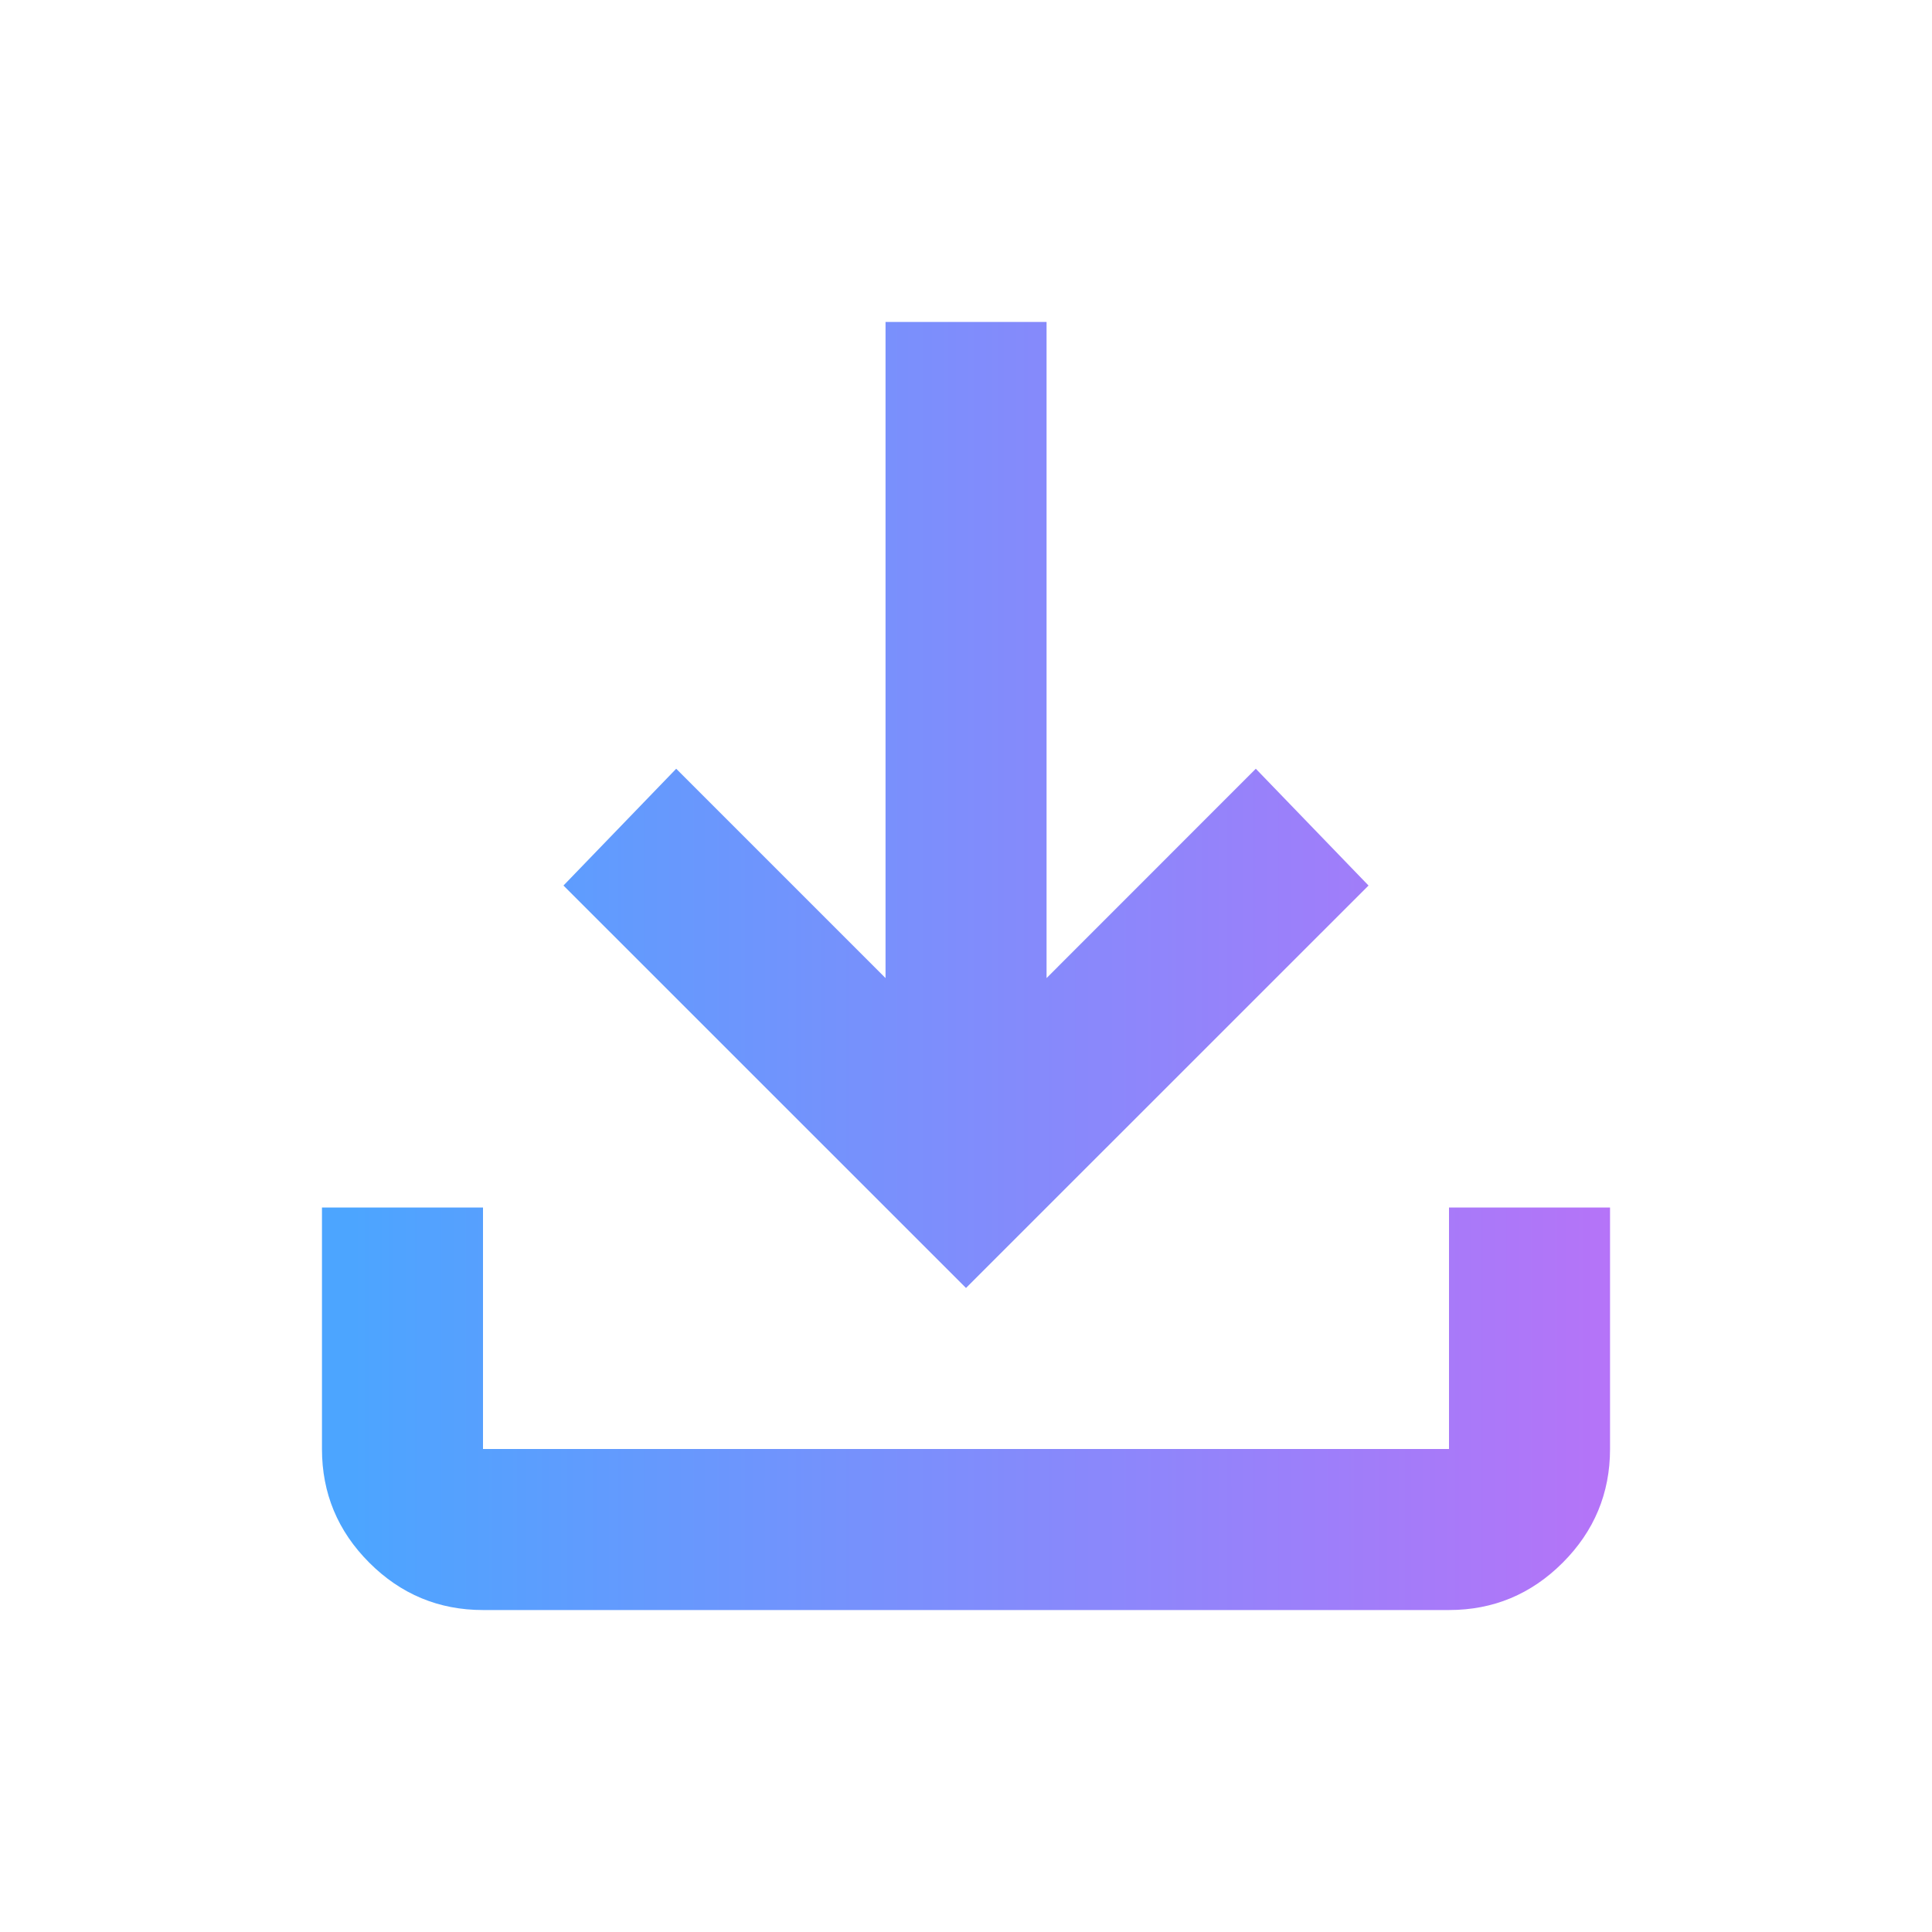
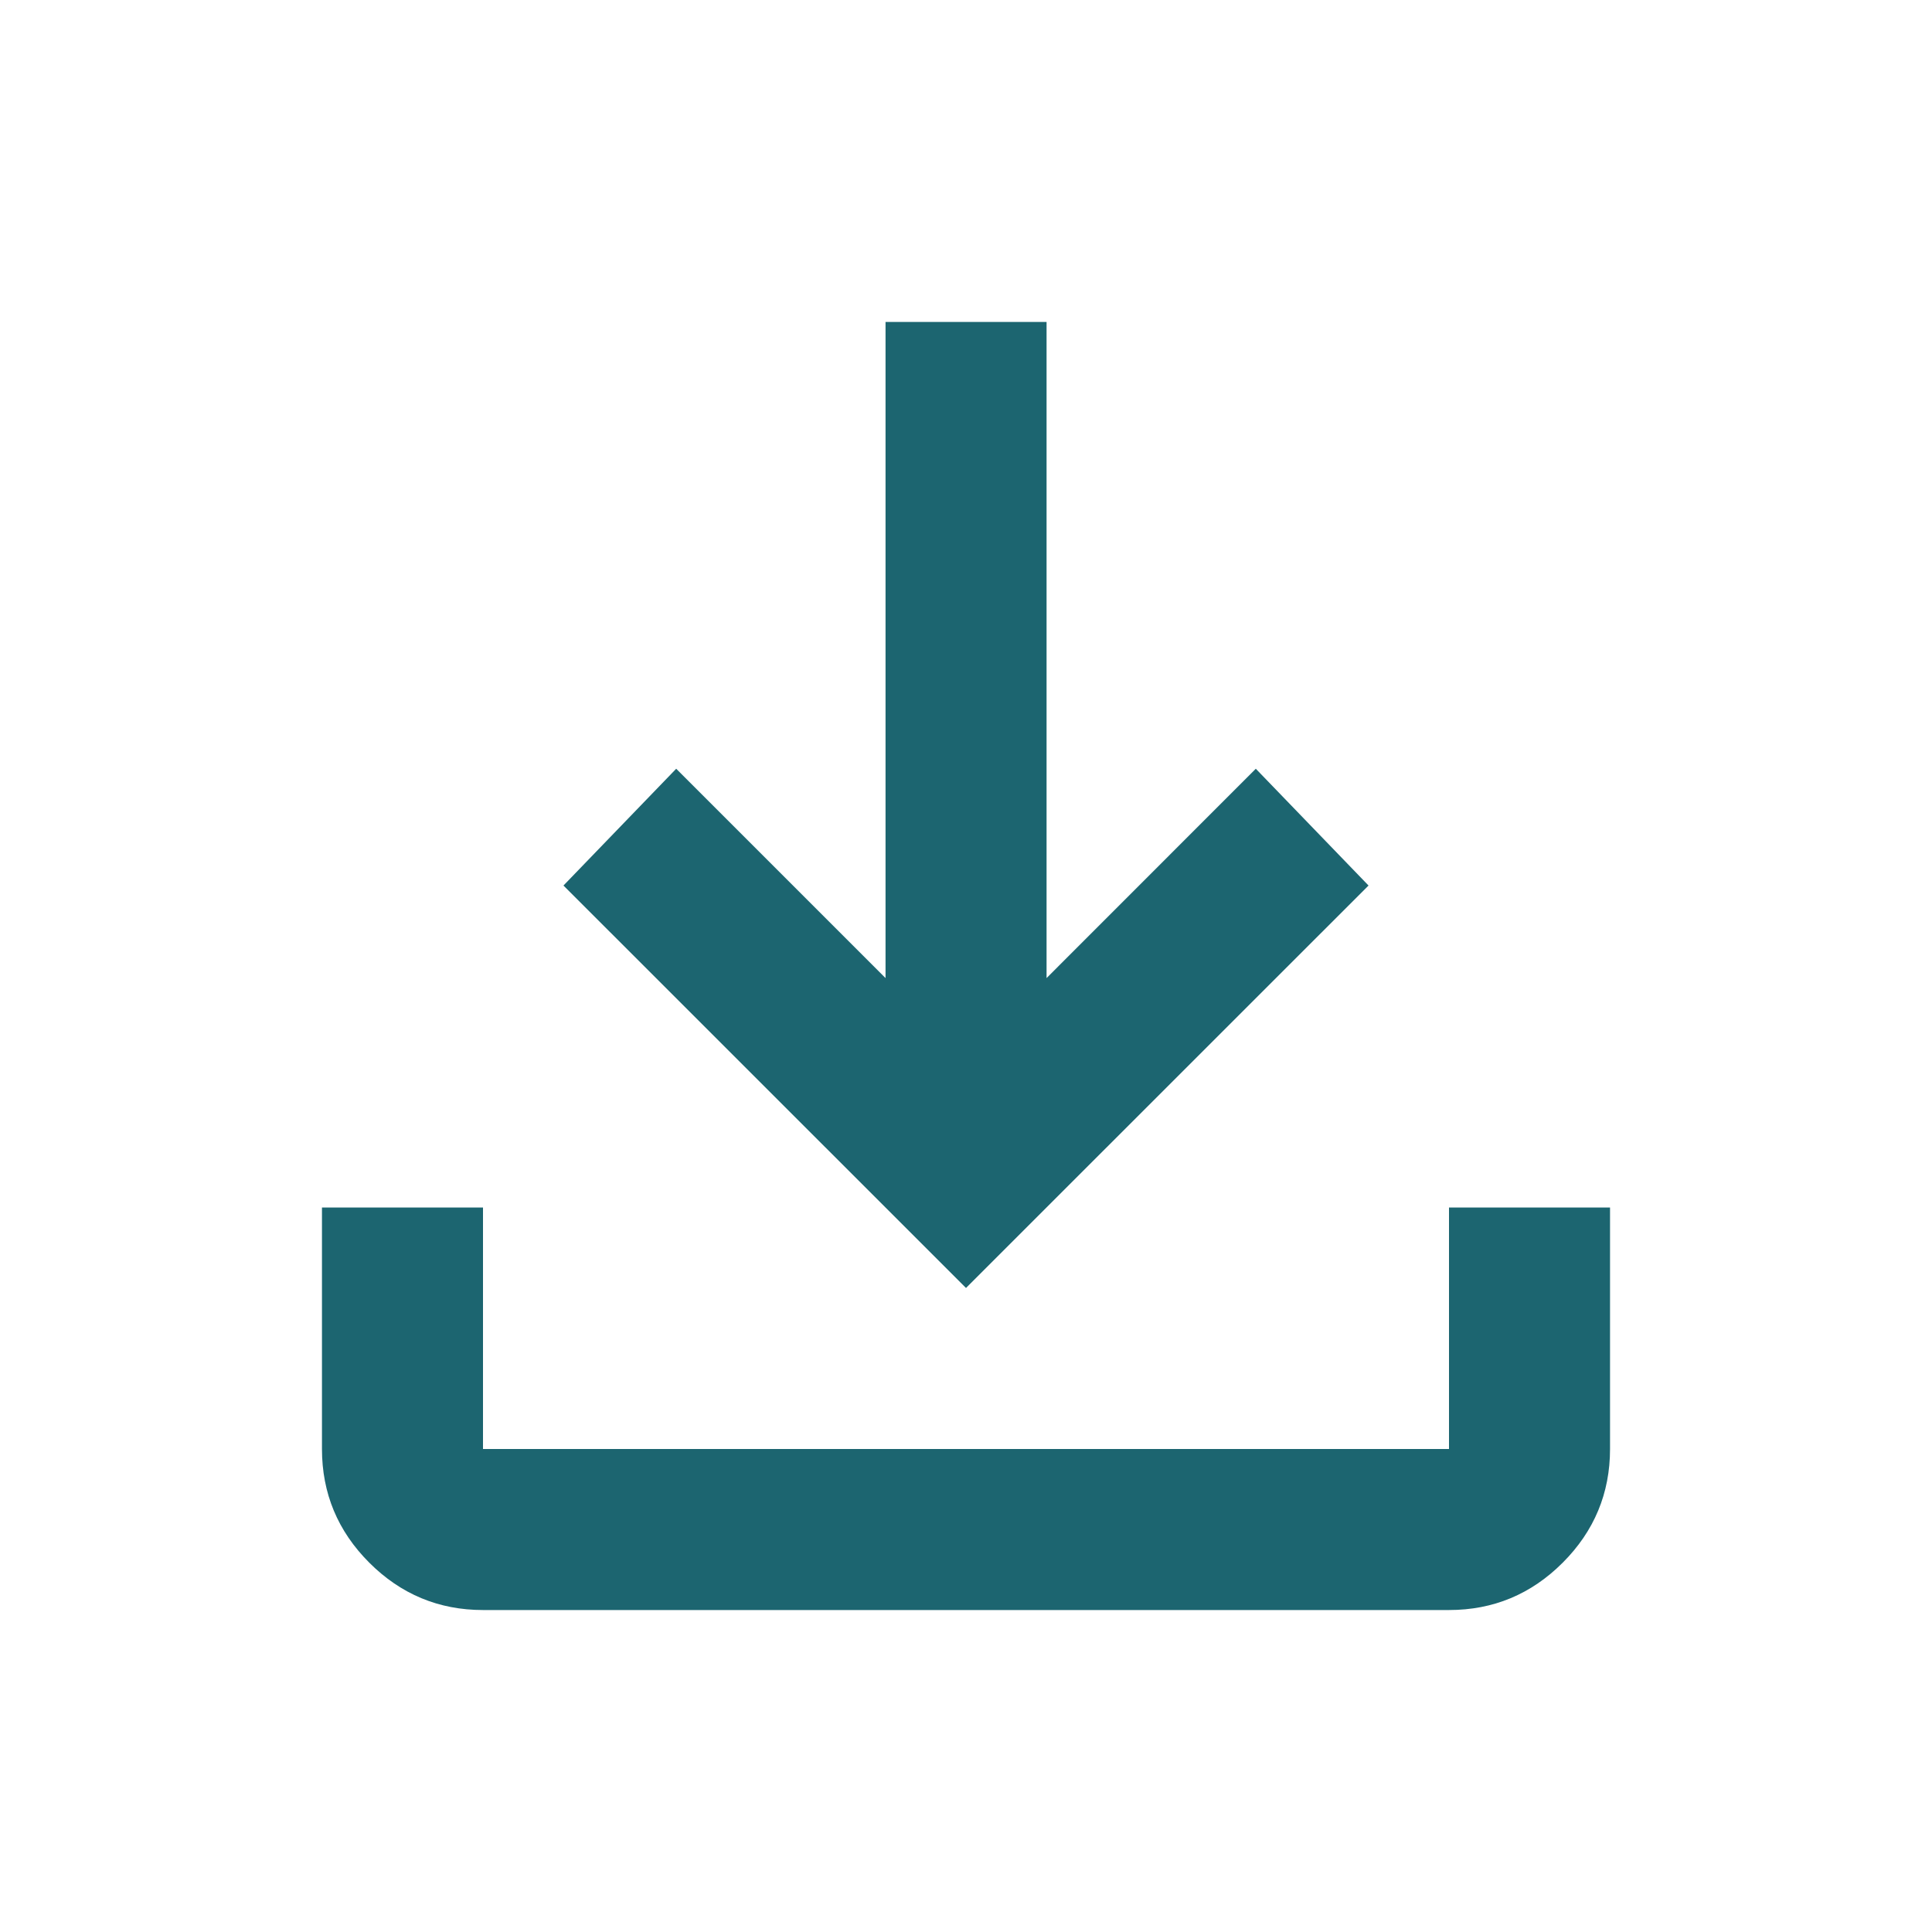
<svg xmlns="http://www.w3.org/2000/svg" width="20" height="20" viewBox="0 0 20 20" fill="none">
-   <path d="M10 13.333L5.833 9.167L7 7.958L9.167 10.125V3.333H10.834V10.125L13 7.958L14.167 9.167L10 13.333ZM5 16.667C4.542 16.667 4.149 16.503 3.823 16.177C3.496 15.85 3.333 15.458 3.333 15V12.5H5V15H15V12.5H16.667V15C16.667 15.458 16.503 15.851 16.177 16.177C15.85 16.504 15.458 16.667 15 16.667H5Z" fill="url(#paint0_linear_576_250)" />
+   <path d="M10 13.333L5.833 9.167L7 7.958L9.167 10.125V3.333H10.834V10.125L13 7.958L14.167 9.167L10 13.333ZM5 16.667C4.542 16.667 4.149 16.503 3.823 16.177C3.496 15.85 3.333 15.458 3.333 15V12.5H5V15H15V12.5H16.667V15C16.667 15.458 16.503 15.851 16.177 16.177C15.85 16.504 15.458 16.667 15 16.667H5Z" fill="#1C6570" />
  <defs>
    <linearGradient id="paint0_linear_576_250" x1="3.645" y1="10.084" x2="16.771" y2="10.084" gradientUnits="userSpaceOnUse">
-       <stop stop-color="#4CA5FF" />
-       <stop offset="1" stop-color="#B673F8" />
+       <stop stop-color="#1C6570" />
+       <stop offset="1" stop-color="#1C6570" />
    </linearGradient>
  </defs>
</svg>
